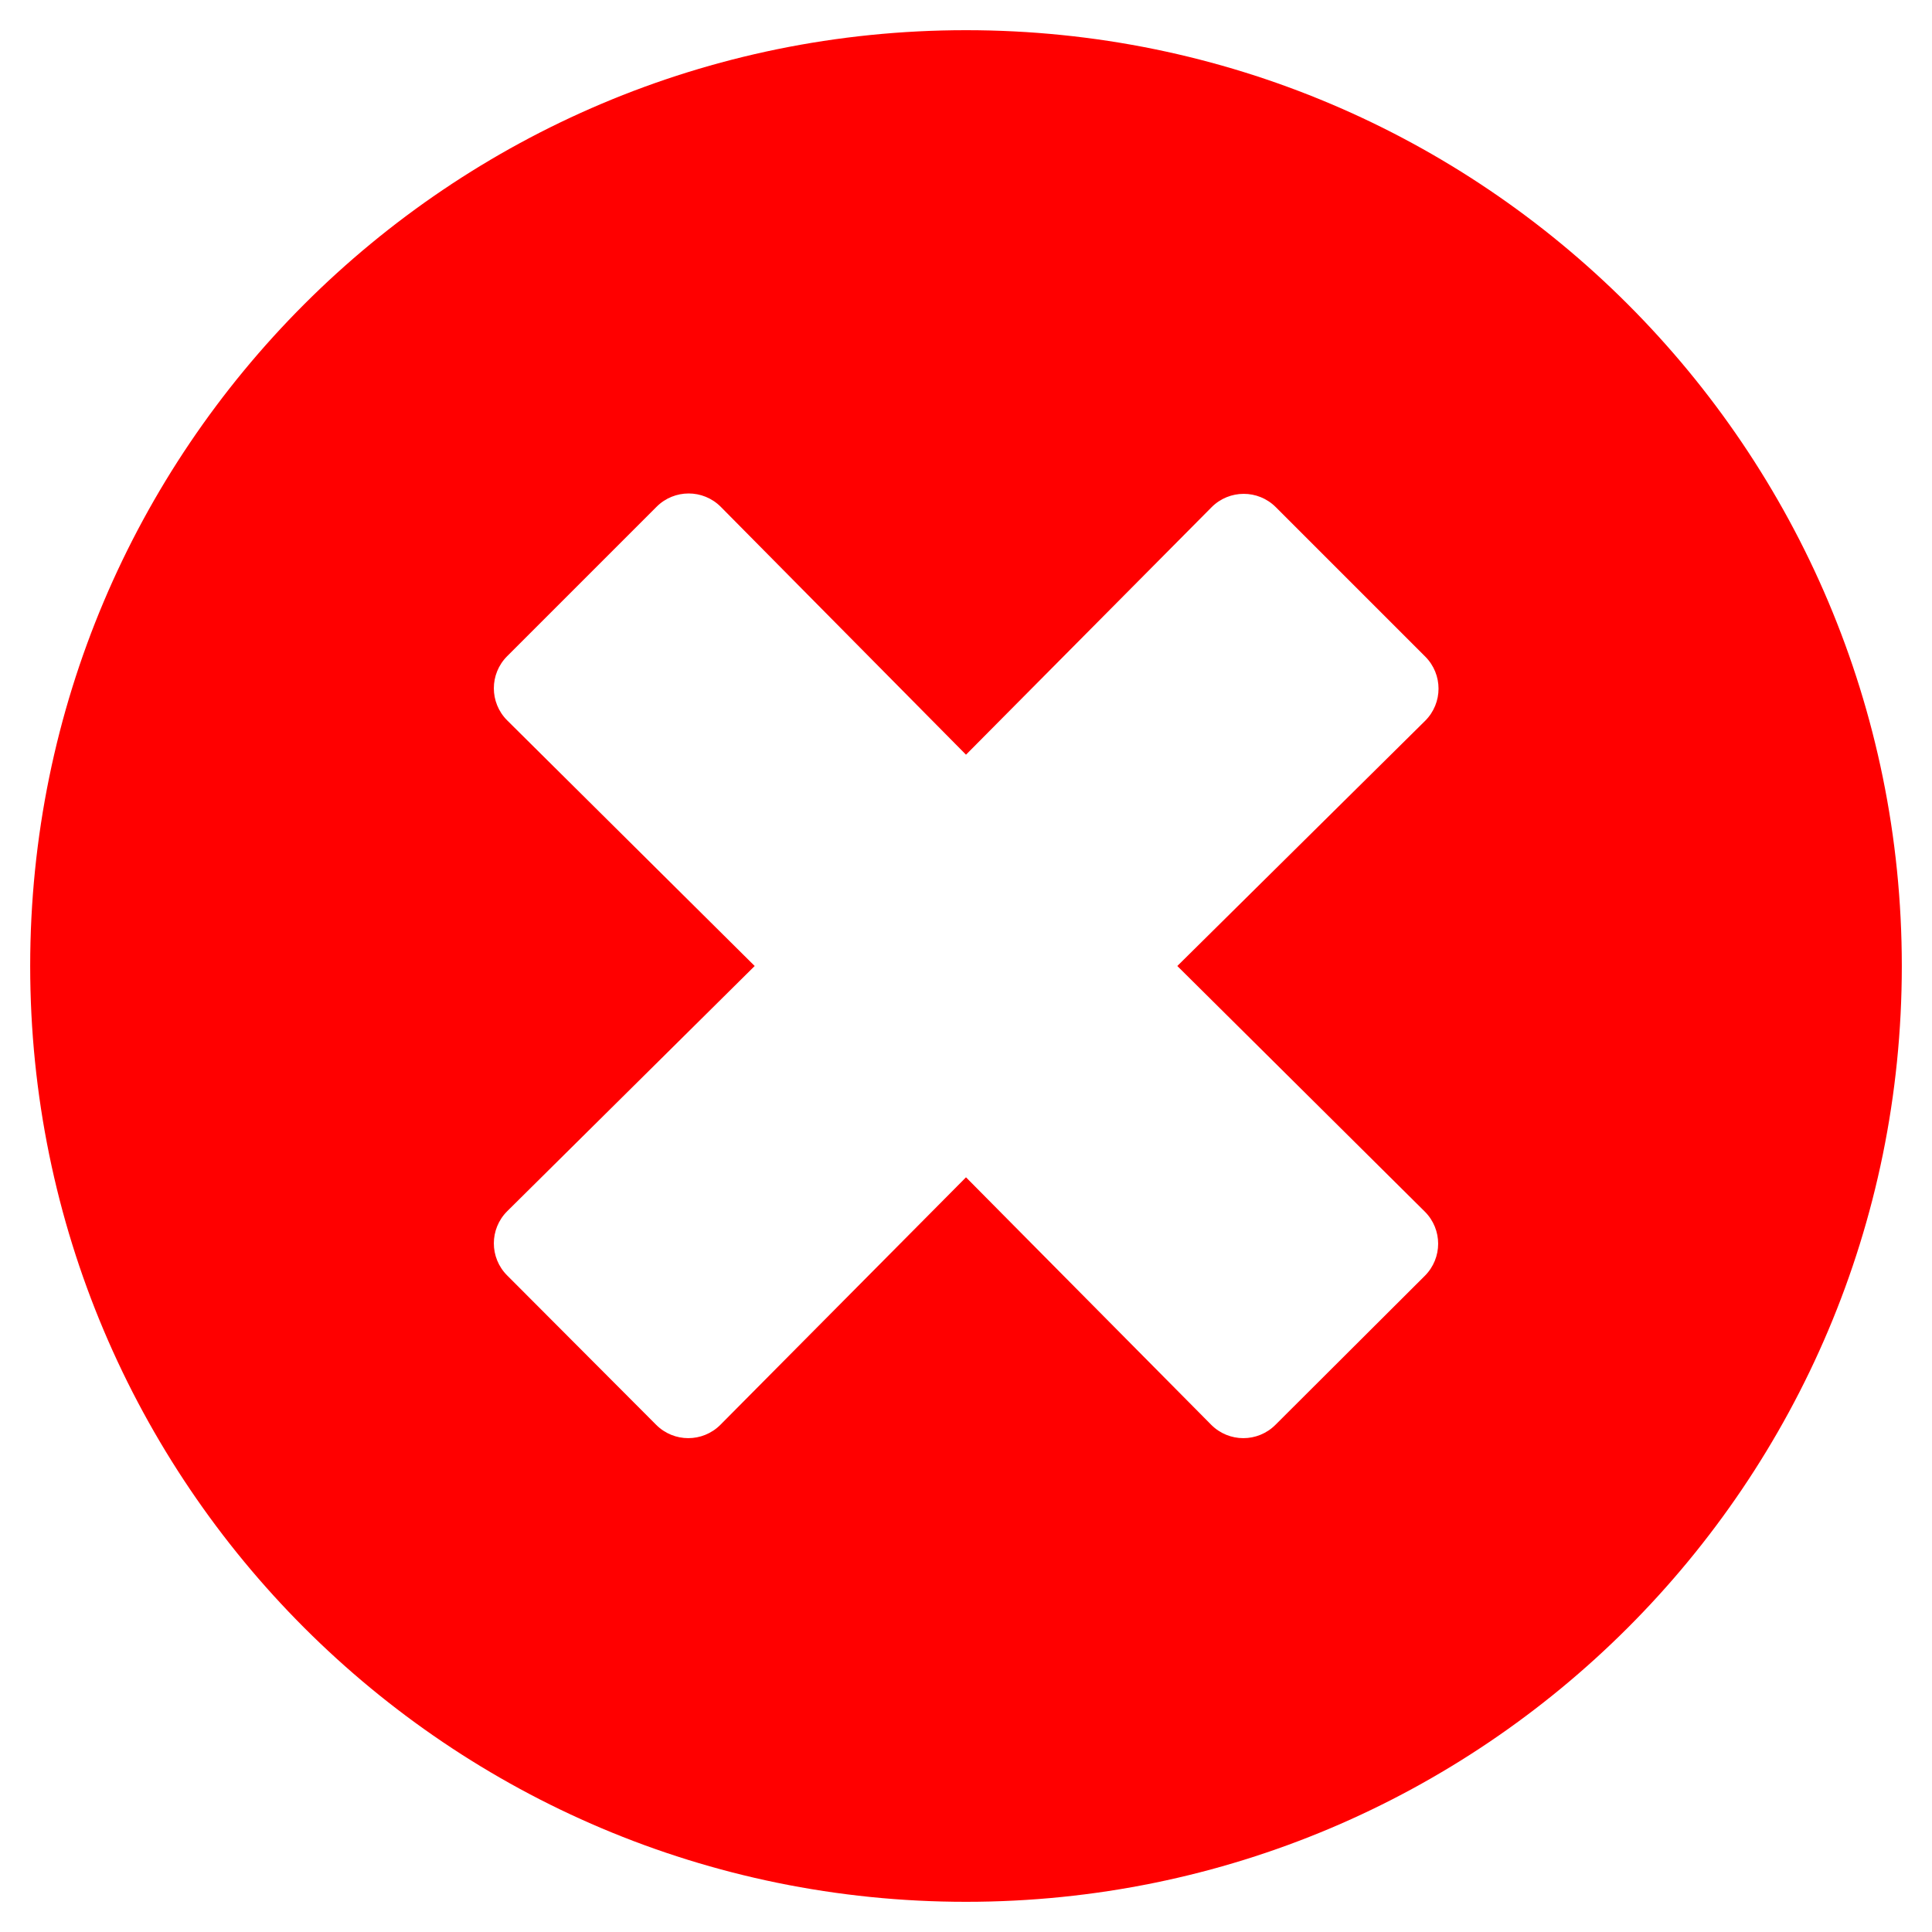
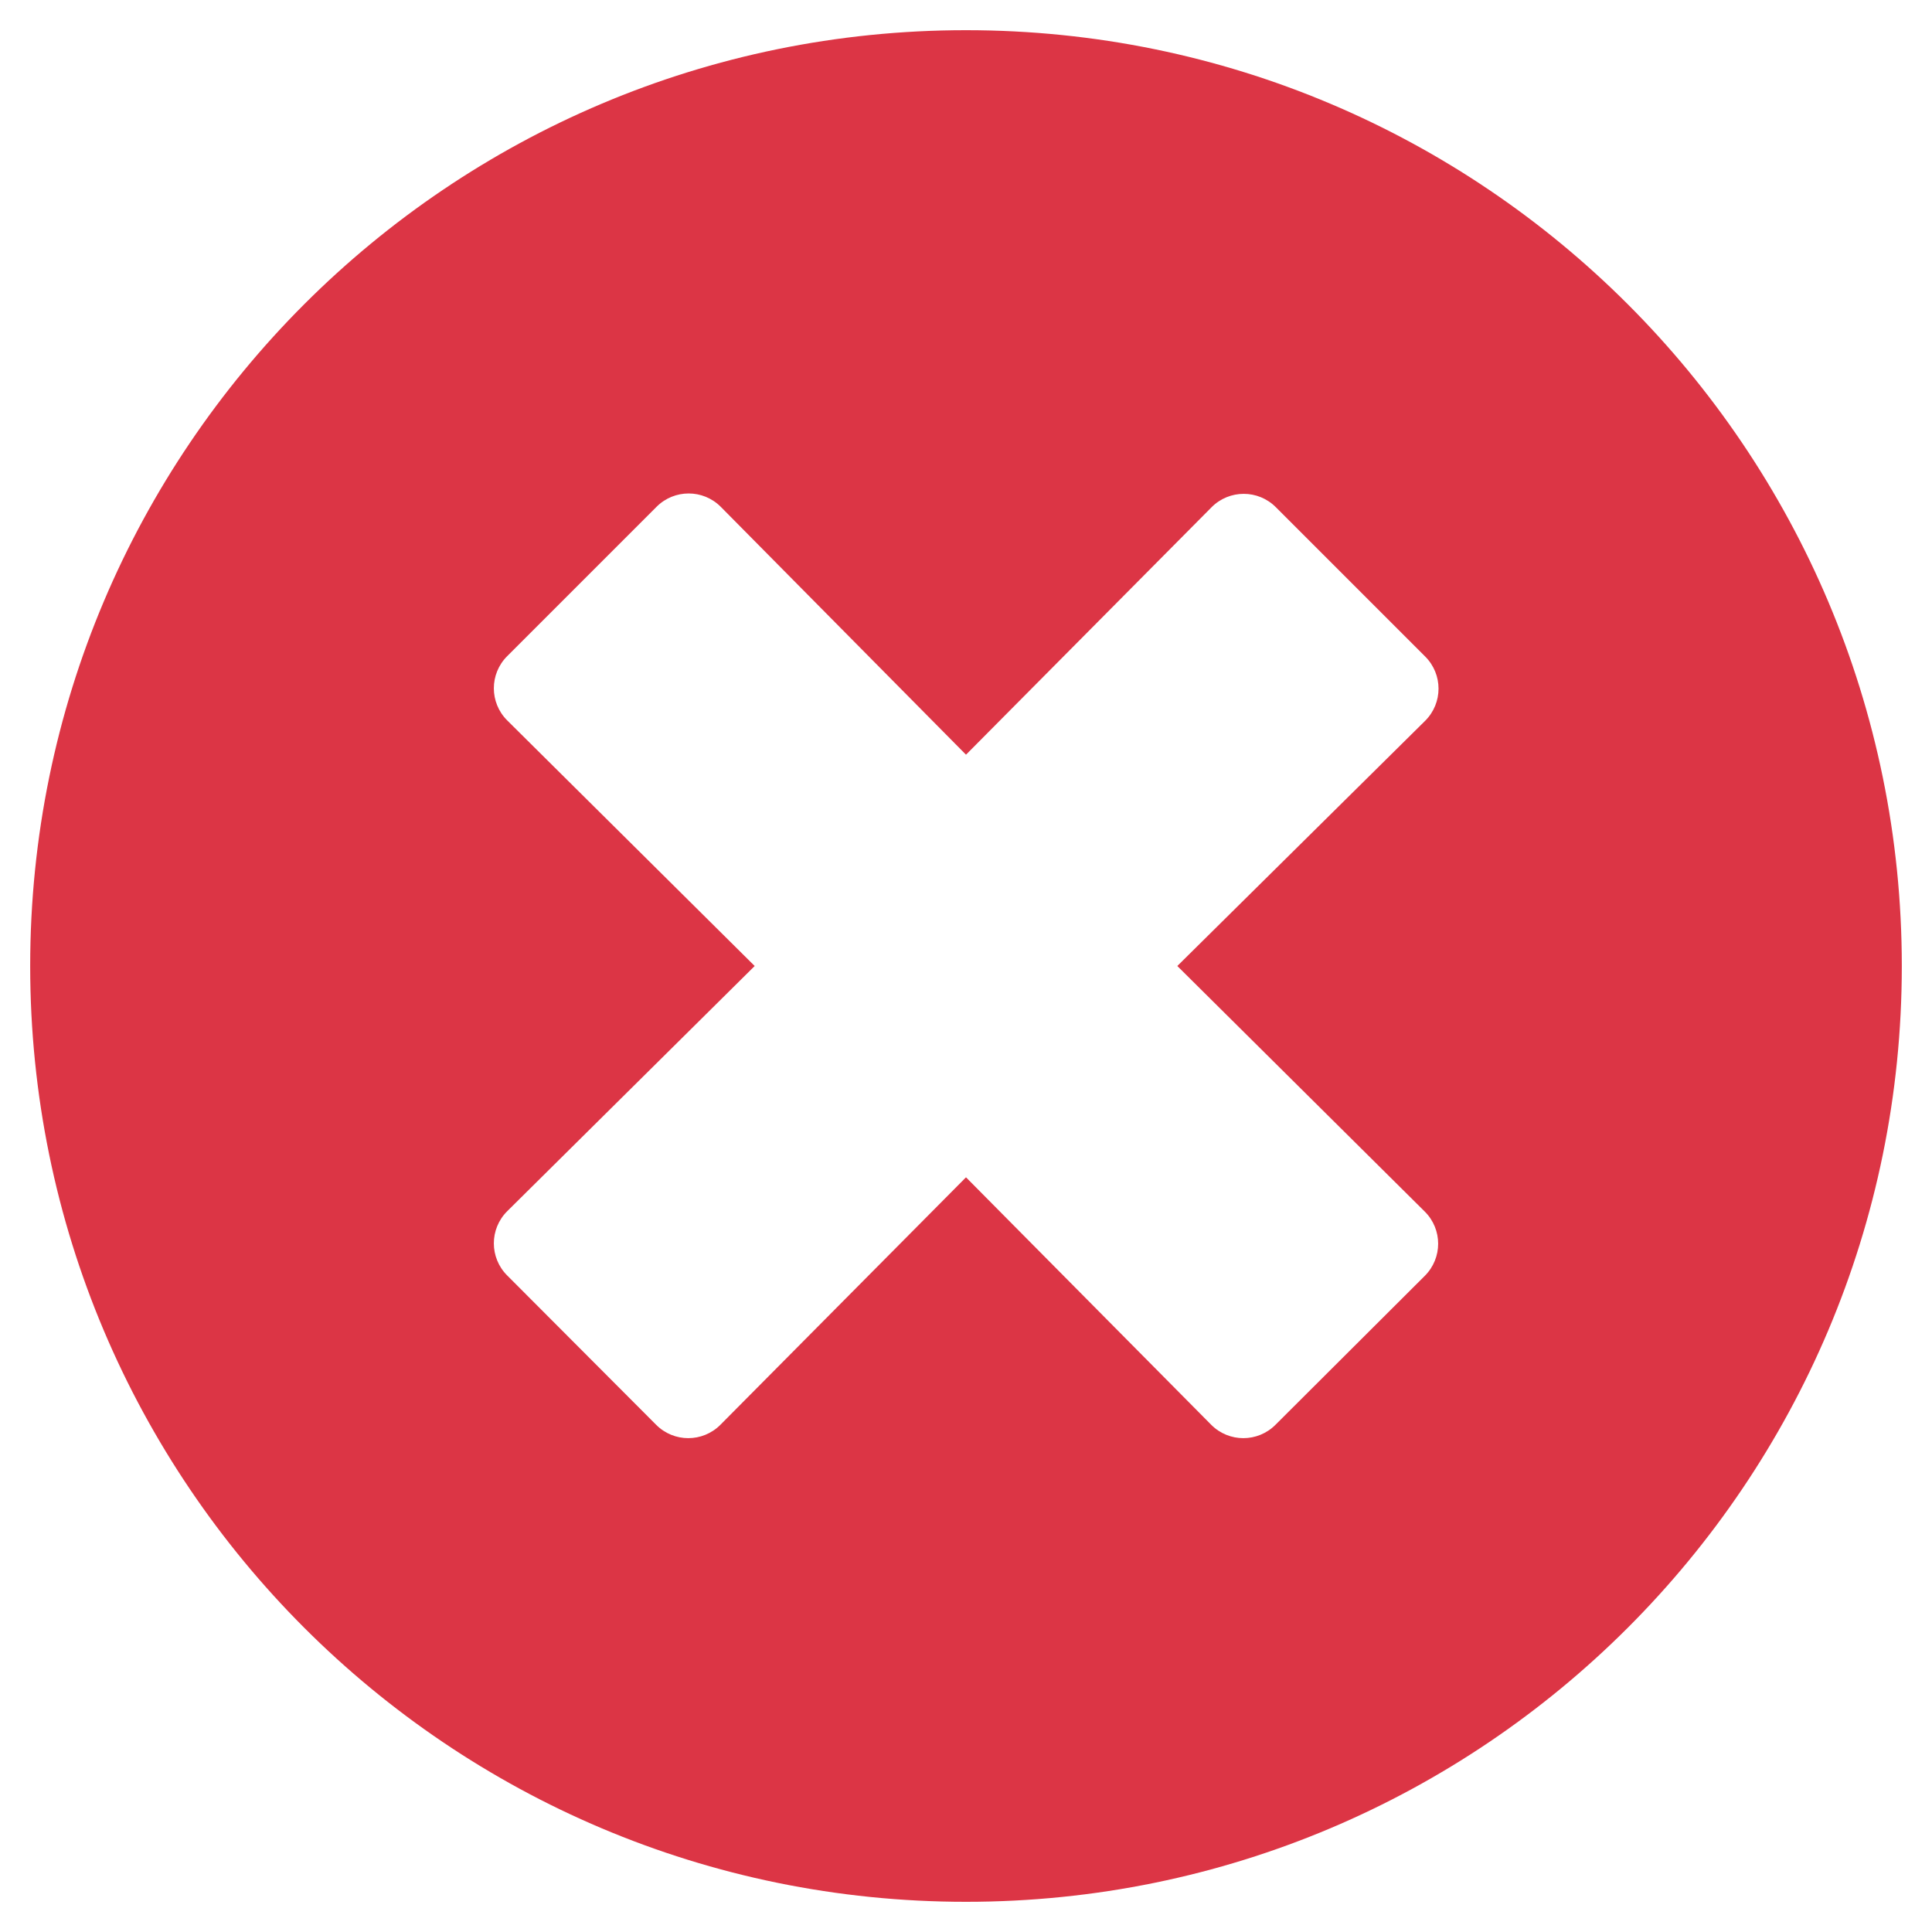
<svg xmlns="http://www.w3.org/2000/svg" aria-hidden="true" focusable="false" data-prefix="fas" data-icon="times-circle" class="svg-inline--fa fa-times-circle fa-w-16" role="img" viewBox="0 0 512 512">
-   <path fill="#ff0000" d="M256 8C119 8 8 119 8 256s111 248 248 248 248-111 248-248S393 8 256 8zm121.6 313.1c4.7 4.7 4.7 12.3 0 17L338 377.6c-4.7 4.7-12.3 4.7-17 0L256 312l-65.1 65.6c-4.7 4.7-12.3 4.7-17 0L134.4 338c-4.7-4.7-4.7-12.3 0-17l65.6-65-65.6-65.1c-4.7-4.7-4.7-12.3 0-17l39.6-39.6c4.7-4.7 12.3-4.7 17 0l65 65.7 65.1-65.6c4.7-4.7 12.3-4.7 17 0l39.6 39.6c4.7 4.7 4.7 12.3 0 17L312 256l65.6 65.1z" />
+   <path fill="#dc3545" d="M256 8C119 8 8 119 8 256s111 248 248 248 248-111 248-248S393 8 256 8zm121.6 313.1c4.7 4.7 4.7 12.3 0 17L338 377.6c-4.7 4.7-12.3 4.7-17 0L256 312l-65.1 65.6c-4.7 4.7-12.3 4.7-17 0L134.4 338c-4.7-4.7-4.7-12.3 0-17l65.6-65-65.6-65.1c-4.7-4.7-4.7-12.3 0-17l39.6-39.6c4.7-4.7 12.3-4.7 17 0l65 65.7 65.1-65.6c4.7-4.7 12.3-4.7 17 0l39.6 39.6c4.7 4.7 4.7 12.3 0 17L312 256l65.6 65.1z" />
</svg>
